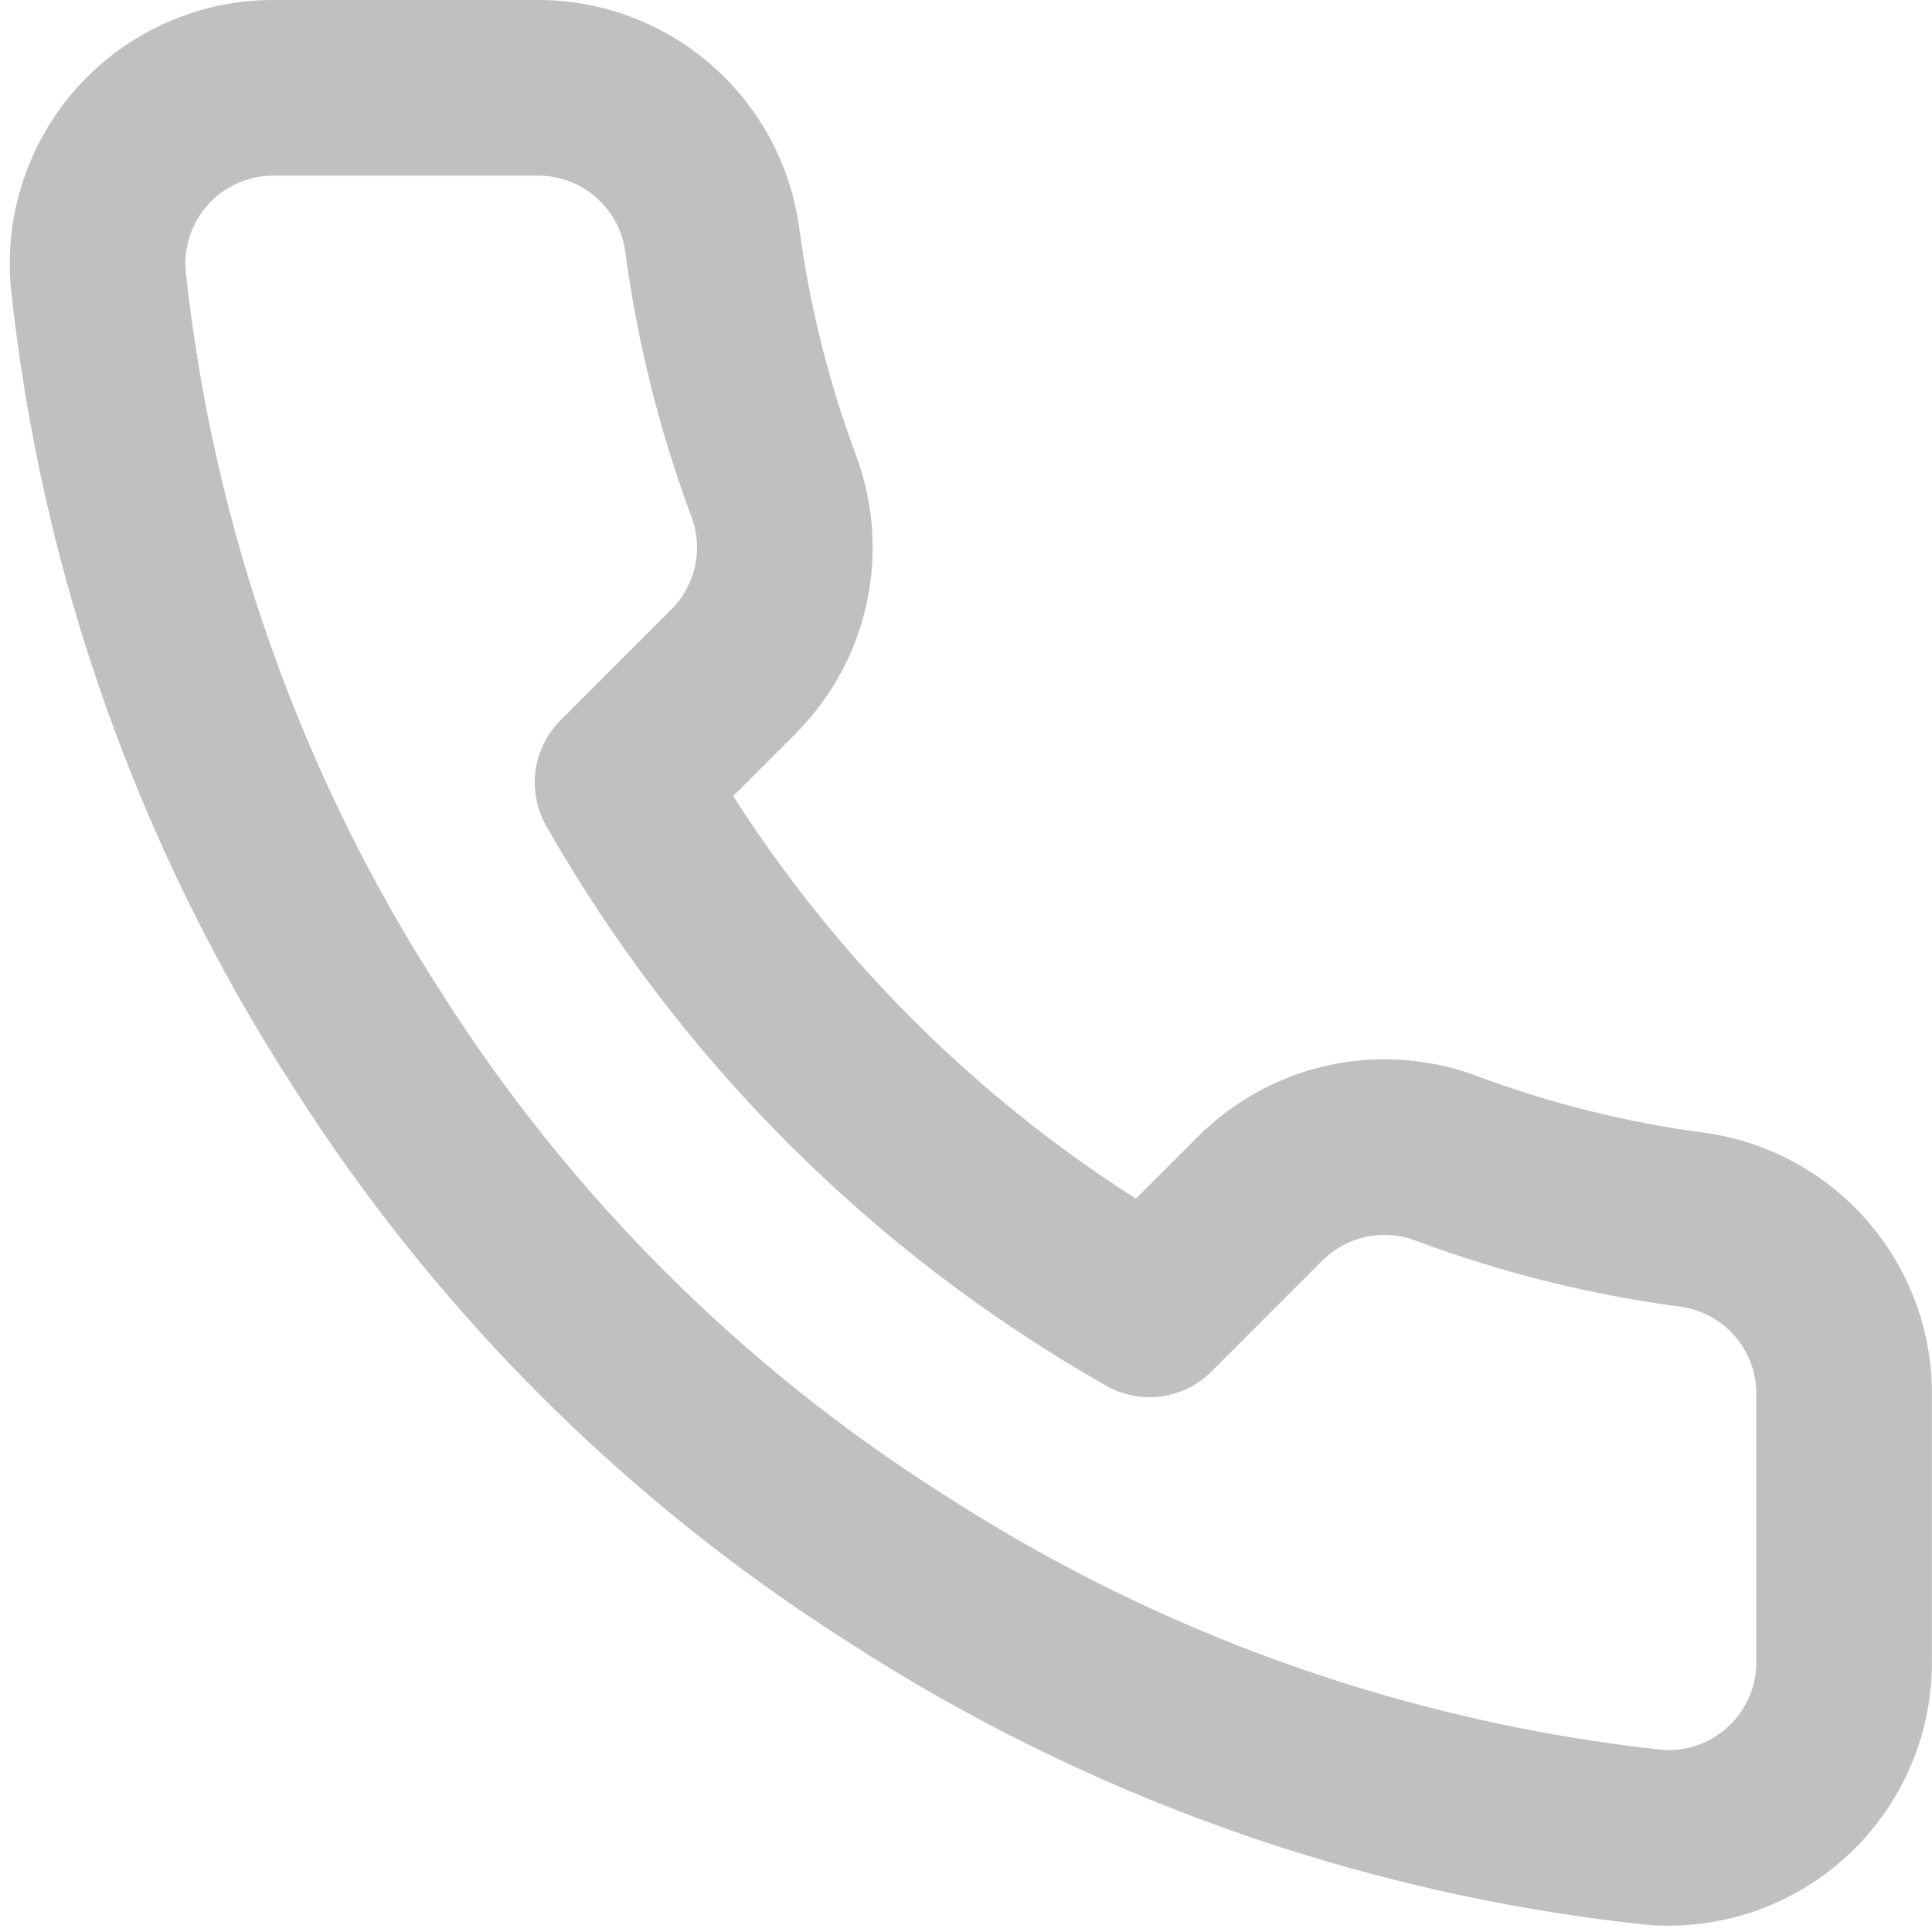
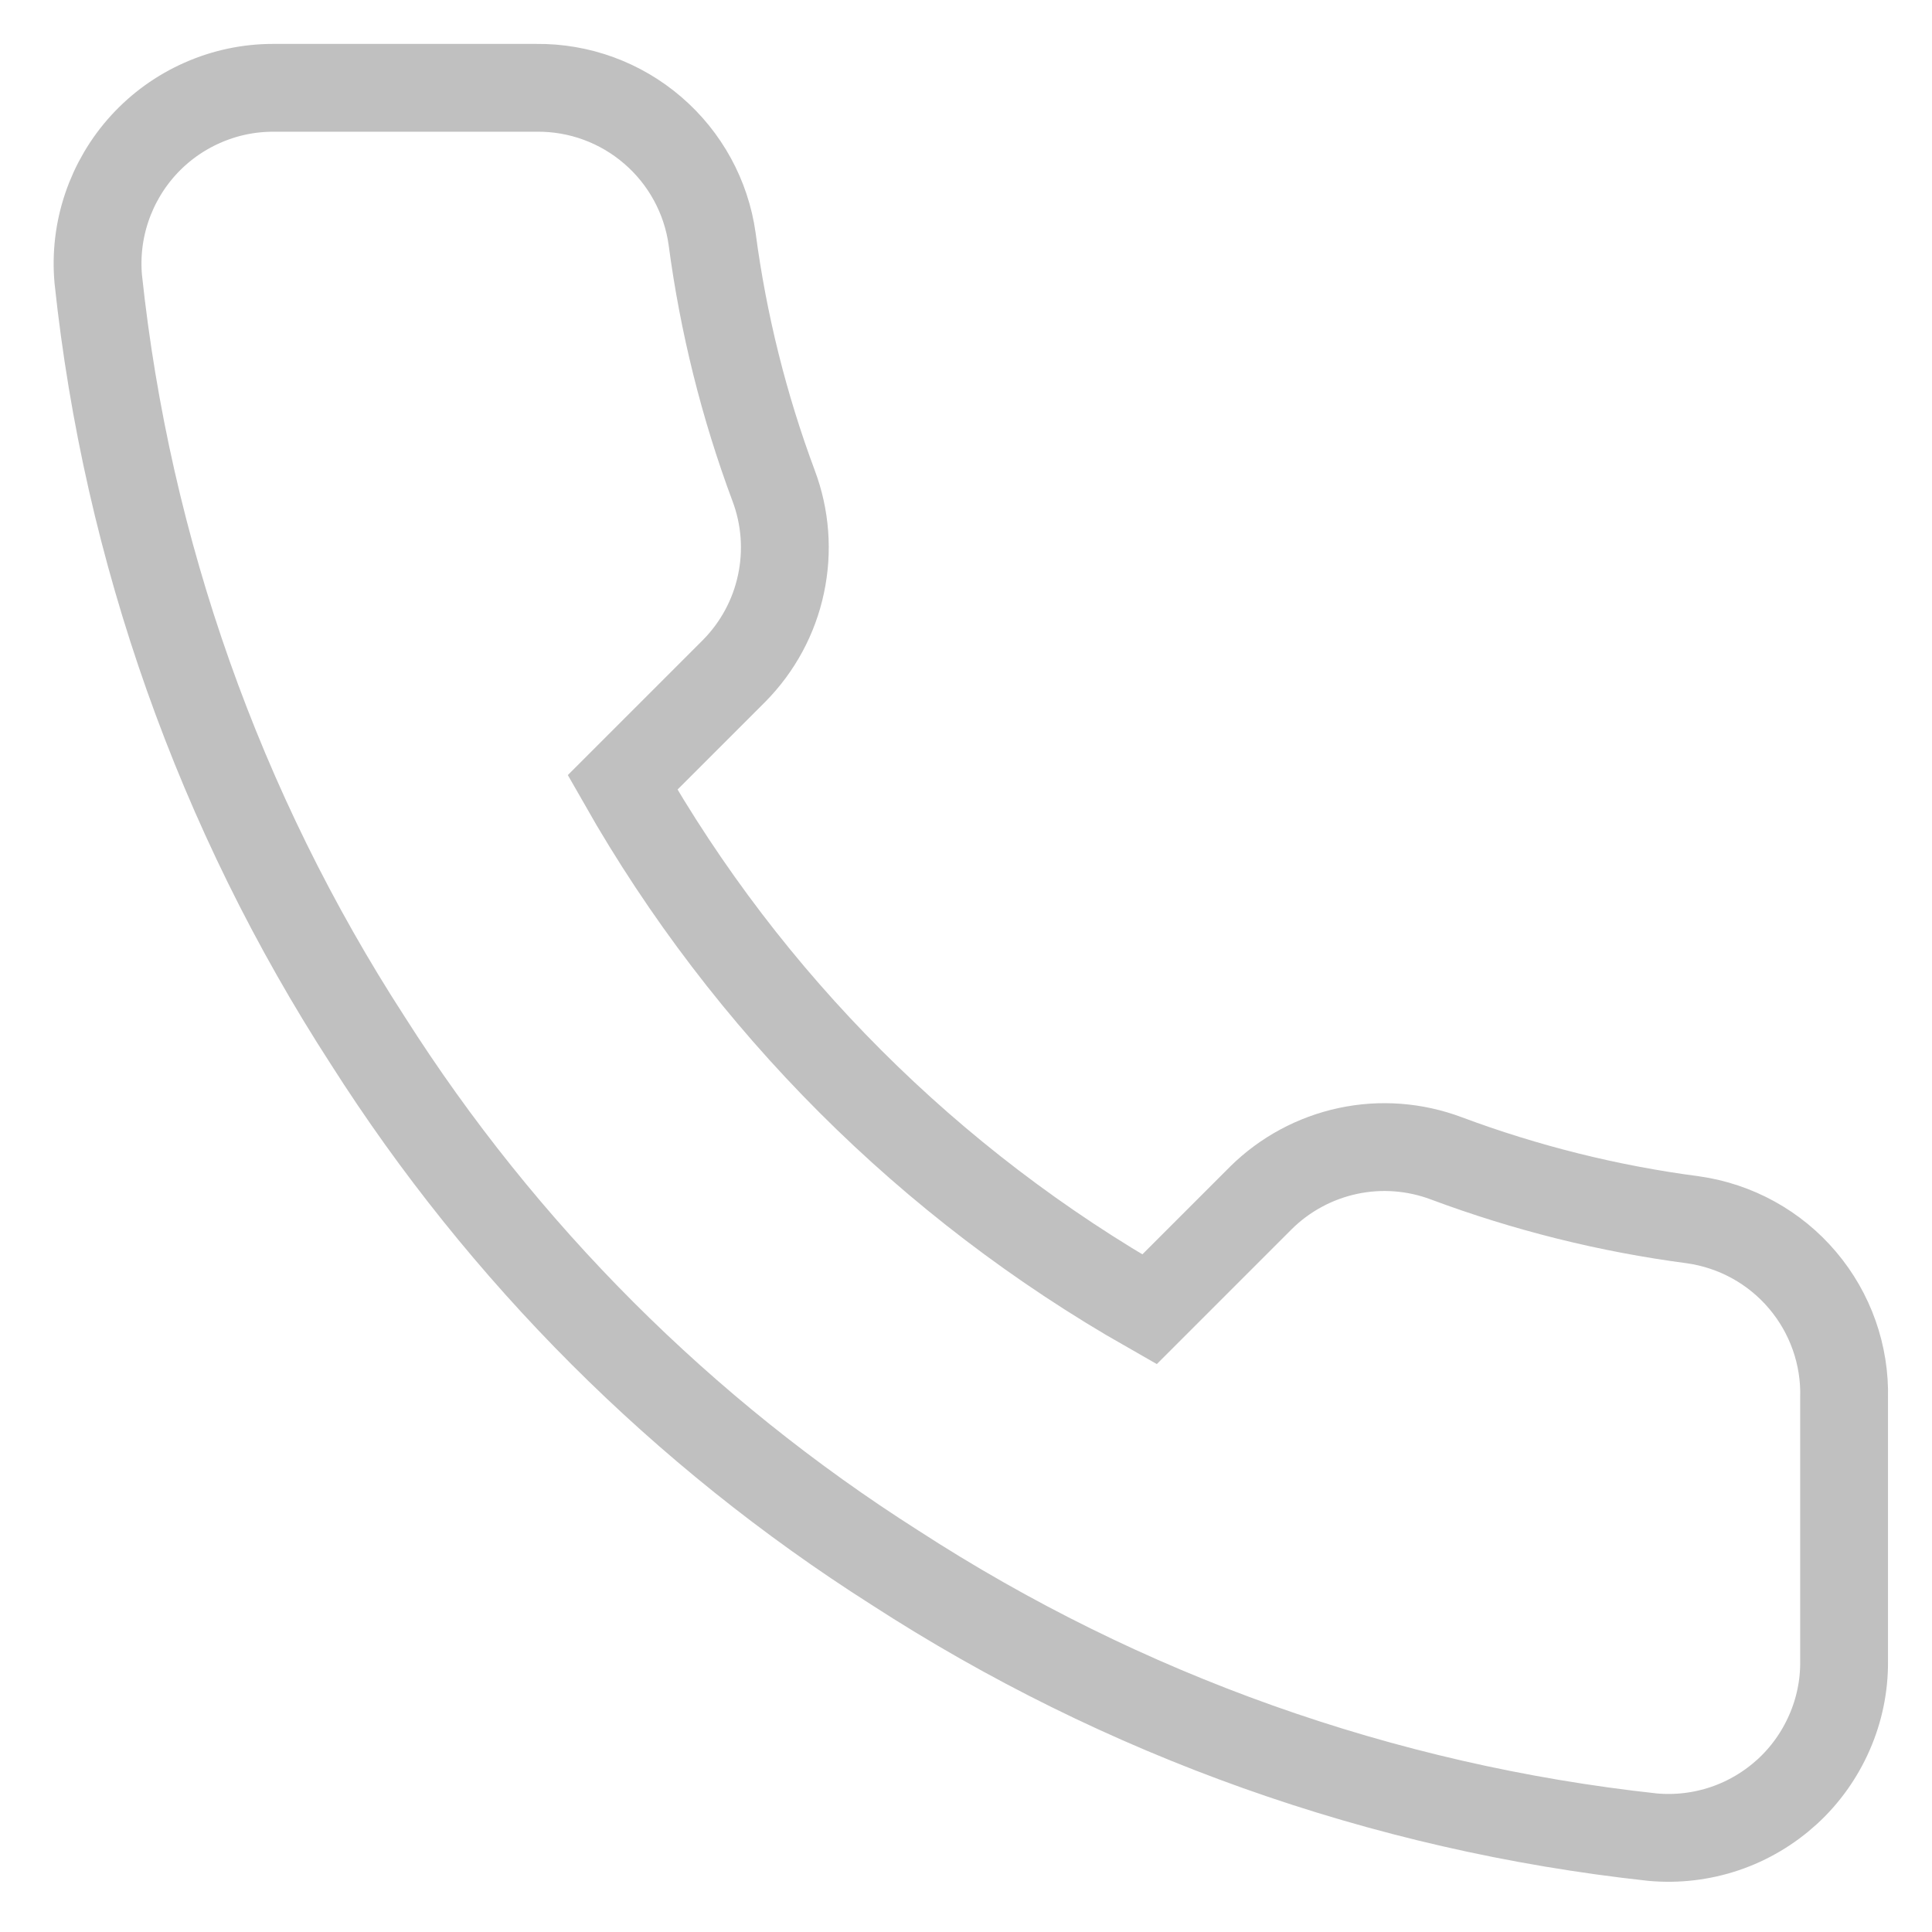
<svg xmlns="http://www.w3.org/2000/svg" width="22" height="22" viewBox="0 0 22 22" fill="none">
-   <path d="M20.999 15.92V18.92C21.001 19.199 20.944 19.474 20.832 19.729C20.72 19.985 20.557 20.214 20.352 20.402C20.146 20.59 19.904 20.734 19.64 20.823C19.376 20.912 19.097 20.945 18.819 20.92C15.742 20.586 12.786 19.534 10.189 17.85C7.773 16.315 5.725 14.266 4.189 11.85C2.499 9.241 1.448 6.271 1.119 3.18C1.094 2.904 1.127 2.625 1.216 2.362C1.305 2.099 1.447 1.857 1.634 1.652C1.821 1.447 2.049 1.283 2.303 1.171C2.557 1.058 2.832 1 3.109 1H6.109C6.595 0.995 7.065 1.167 7.433 1.484C7.801 1.8 8.042 2.24 8.109 2.72C8.236 3.68 8.471 4.623 8.809 5.53C8.944 5.888 8.973 6.277 8.893 6.651C8.814 7.025 8.628 7.368 8.359 7.64L7.089 8.91C8.513 11.414 10.586 13.486 13.089 14.91L14.359 13.64C14.631 13.371 14.975 13.186 15.349 13.106C15.723 13.026 16.111 13.056 16.469 13.19C17.377 13.529 18.319 13.764 19.279 13.89C19.765 13.959 20.209 14.203 20.526 14.578C20.843 14.952 21.012 15.43 20.999 15.92Z" stroke="#C0C0C0" stroke-width="2" stroke-linecap="round" stroke-linejoin="round" />
+   <path d="M20.999 15.92V18.92C21.001 19.199 20.944 19.474 20.832 19.729C20.72 19.985 20.557 20.214 20.352 20.402C20.146 20.59 19.904 20.734 19.64 20.823C19.376 20.912 19.097 20.945 18.819 20.92C15.742 20.586 12.786 19.534 10.189 17.85C7.773 16.315 5.725 14.266 4.189 11.85C2.499 9.241 1.448 6.271 1.119 3.18C1.094 2.904 1.127 2.625 1.216 2.362C1.305 2.099 1.447 1.857 1.634 1.652C1.821 1.447 2.049 1.283 2.303 1.171C2.557 1.058 2.832 1 3.109 1H6.109C6.595 0.995 7.065 1.167 7.433 1.484C7.801 1.8 8.042 2.24 8.109 2.72C8.236 3.68 8.471 4.623 8.809 5.53C8.944 5.888 8.973 6.277 8.893 6.651C8.814 7.025 8.628 7.368 8.359 7.64L7.089 8.91C8.513 11.414 10.586 13.486 13.089 14.91L14.359 13.64C14.631 13.371 14.975 13.186 15.349 13.106C15.723 13.026 16.111 13.056 16.469 13.19C17.377 13.529 18.319 13.764 19.279 13.89C19.765 13.959 20.209 14.203 20.526 14.578C20.843 14.952 21.012 15.43 20.999 15.92Z" stroke="#C0C0C0" strokeWidth="2" strokeLinecap="round" strokeLinejoin="round" />
</svg>
